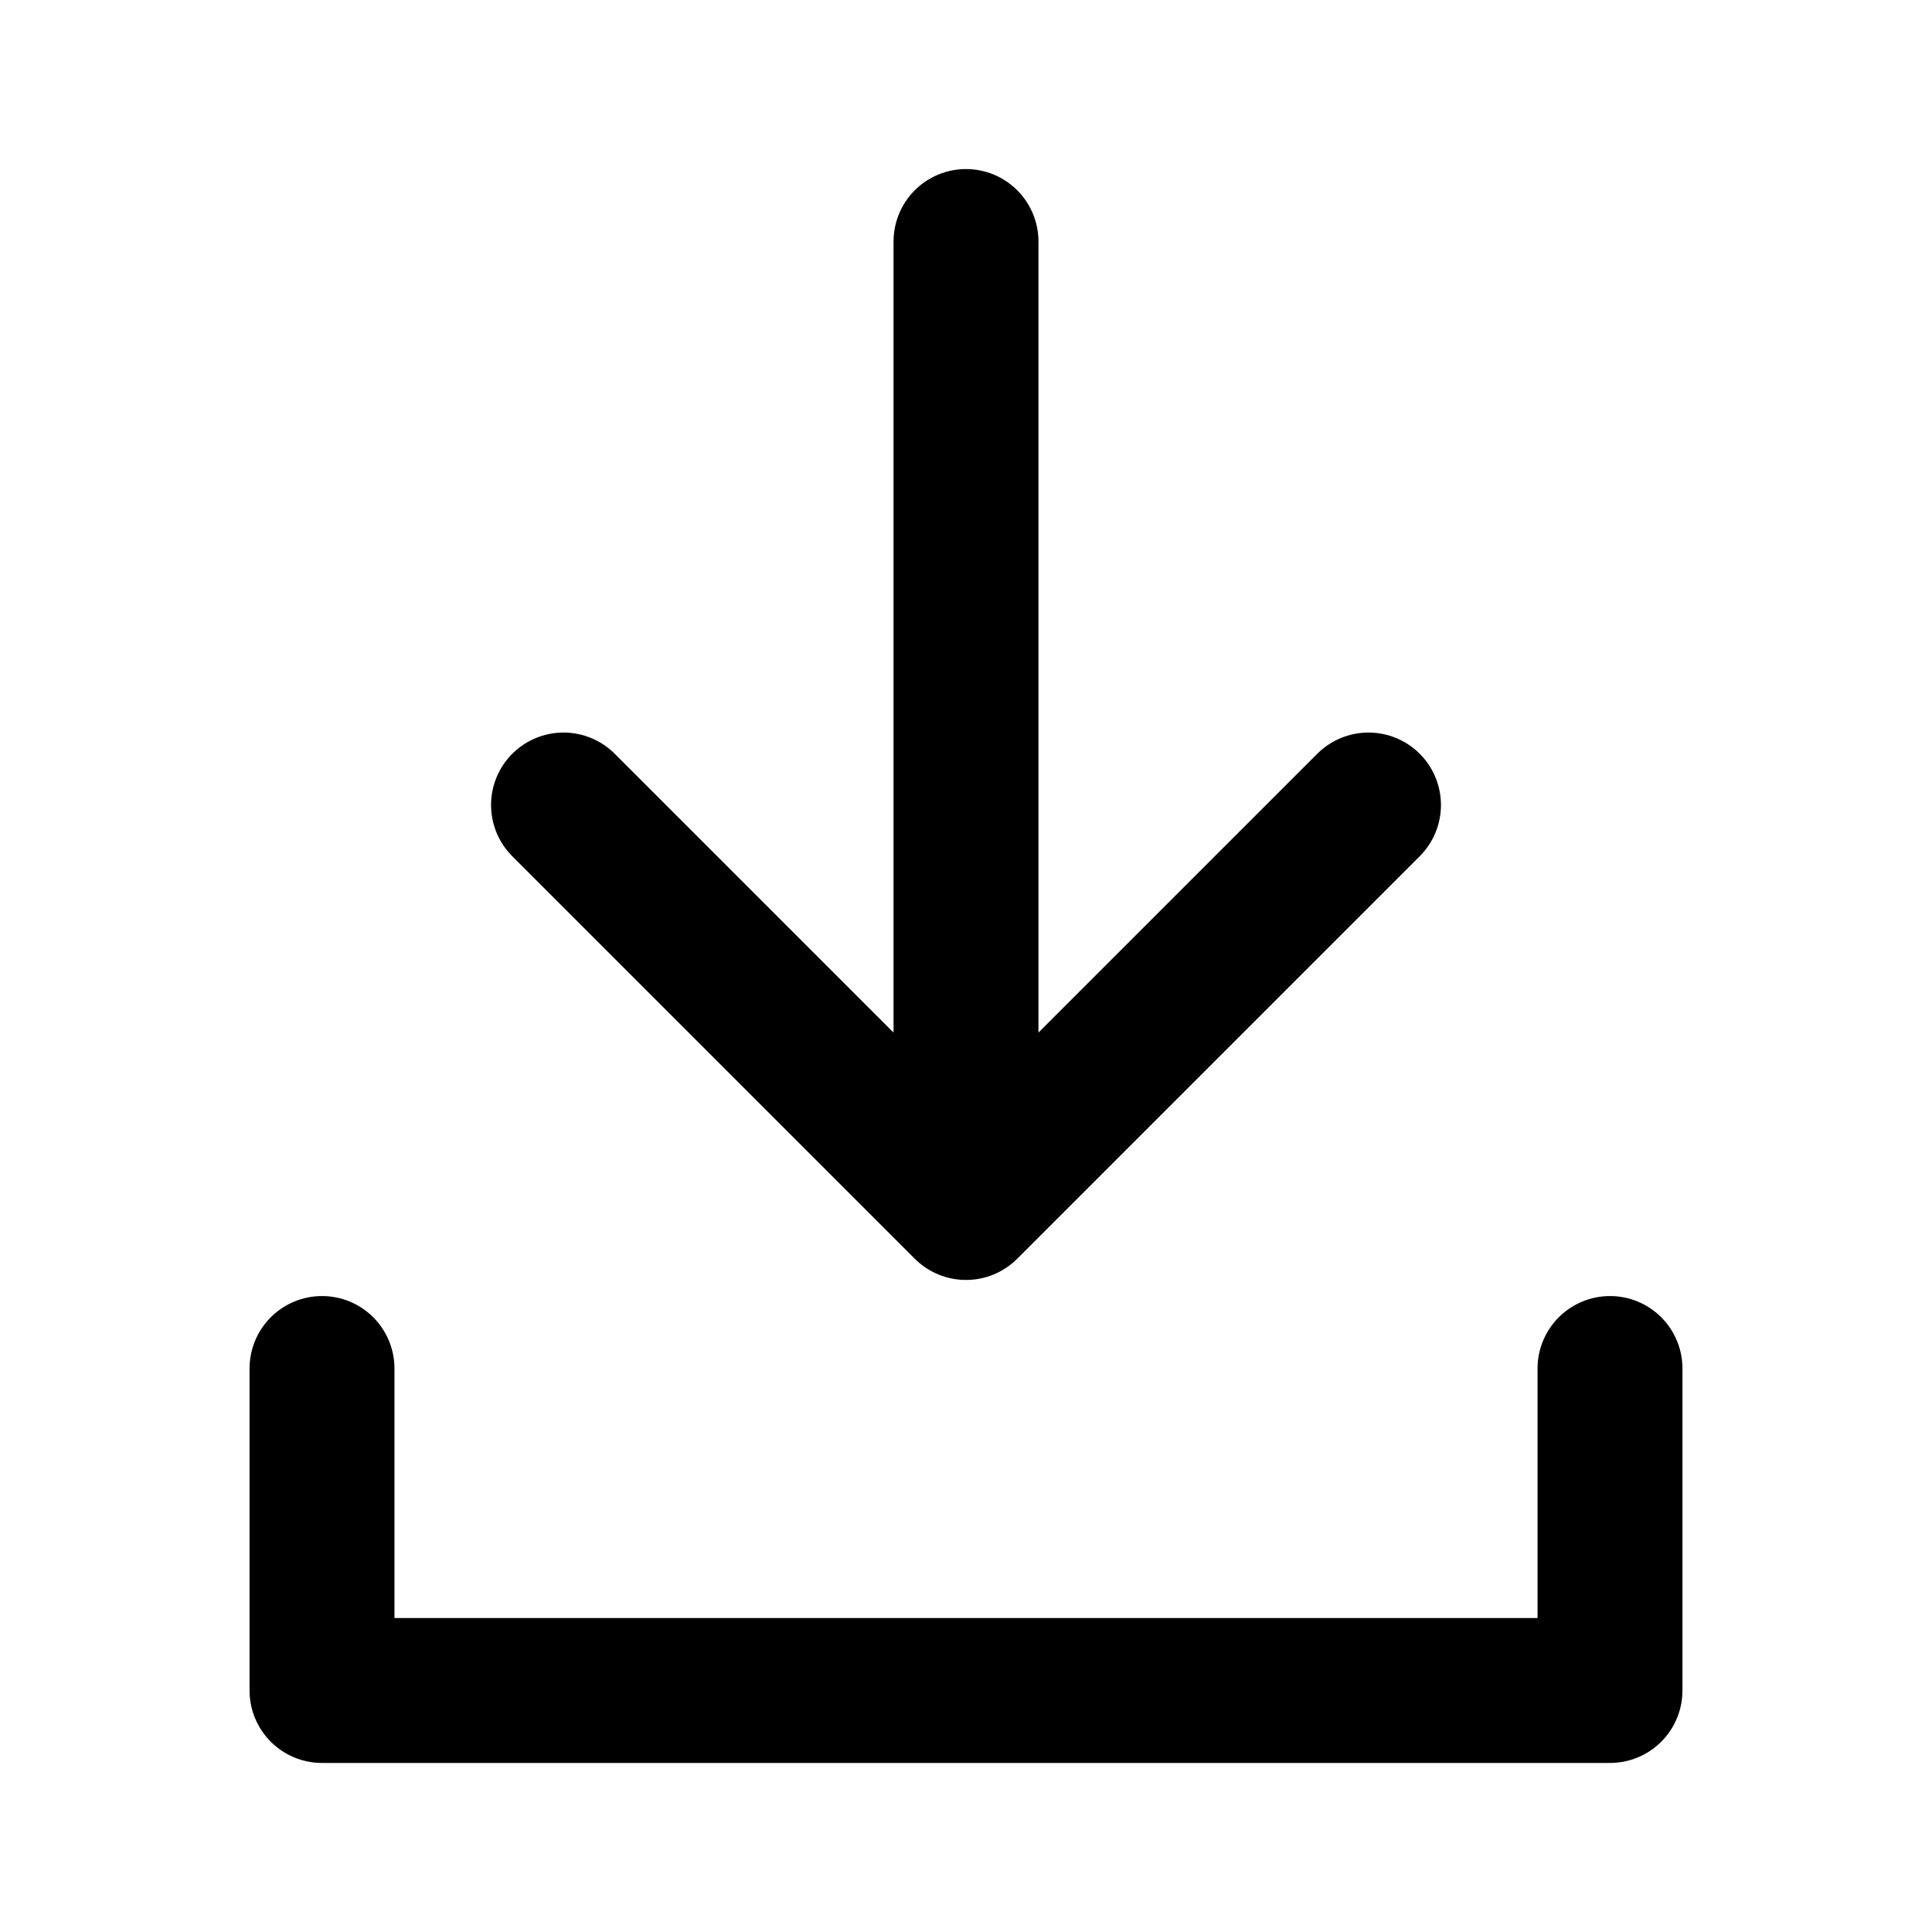
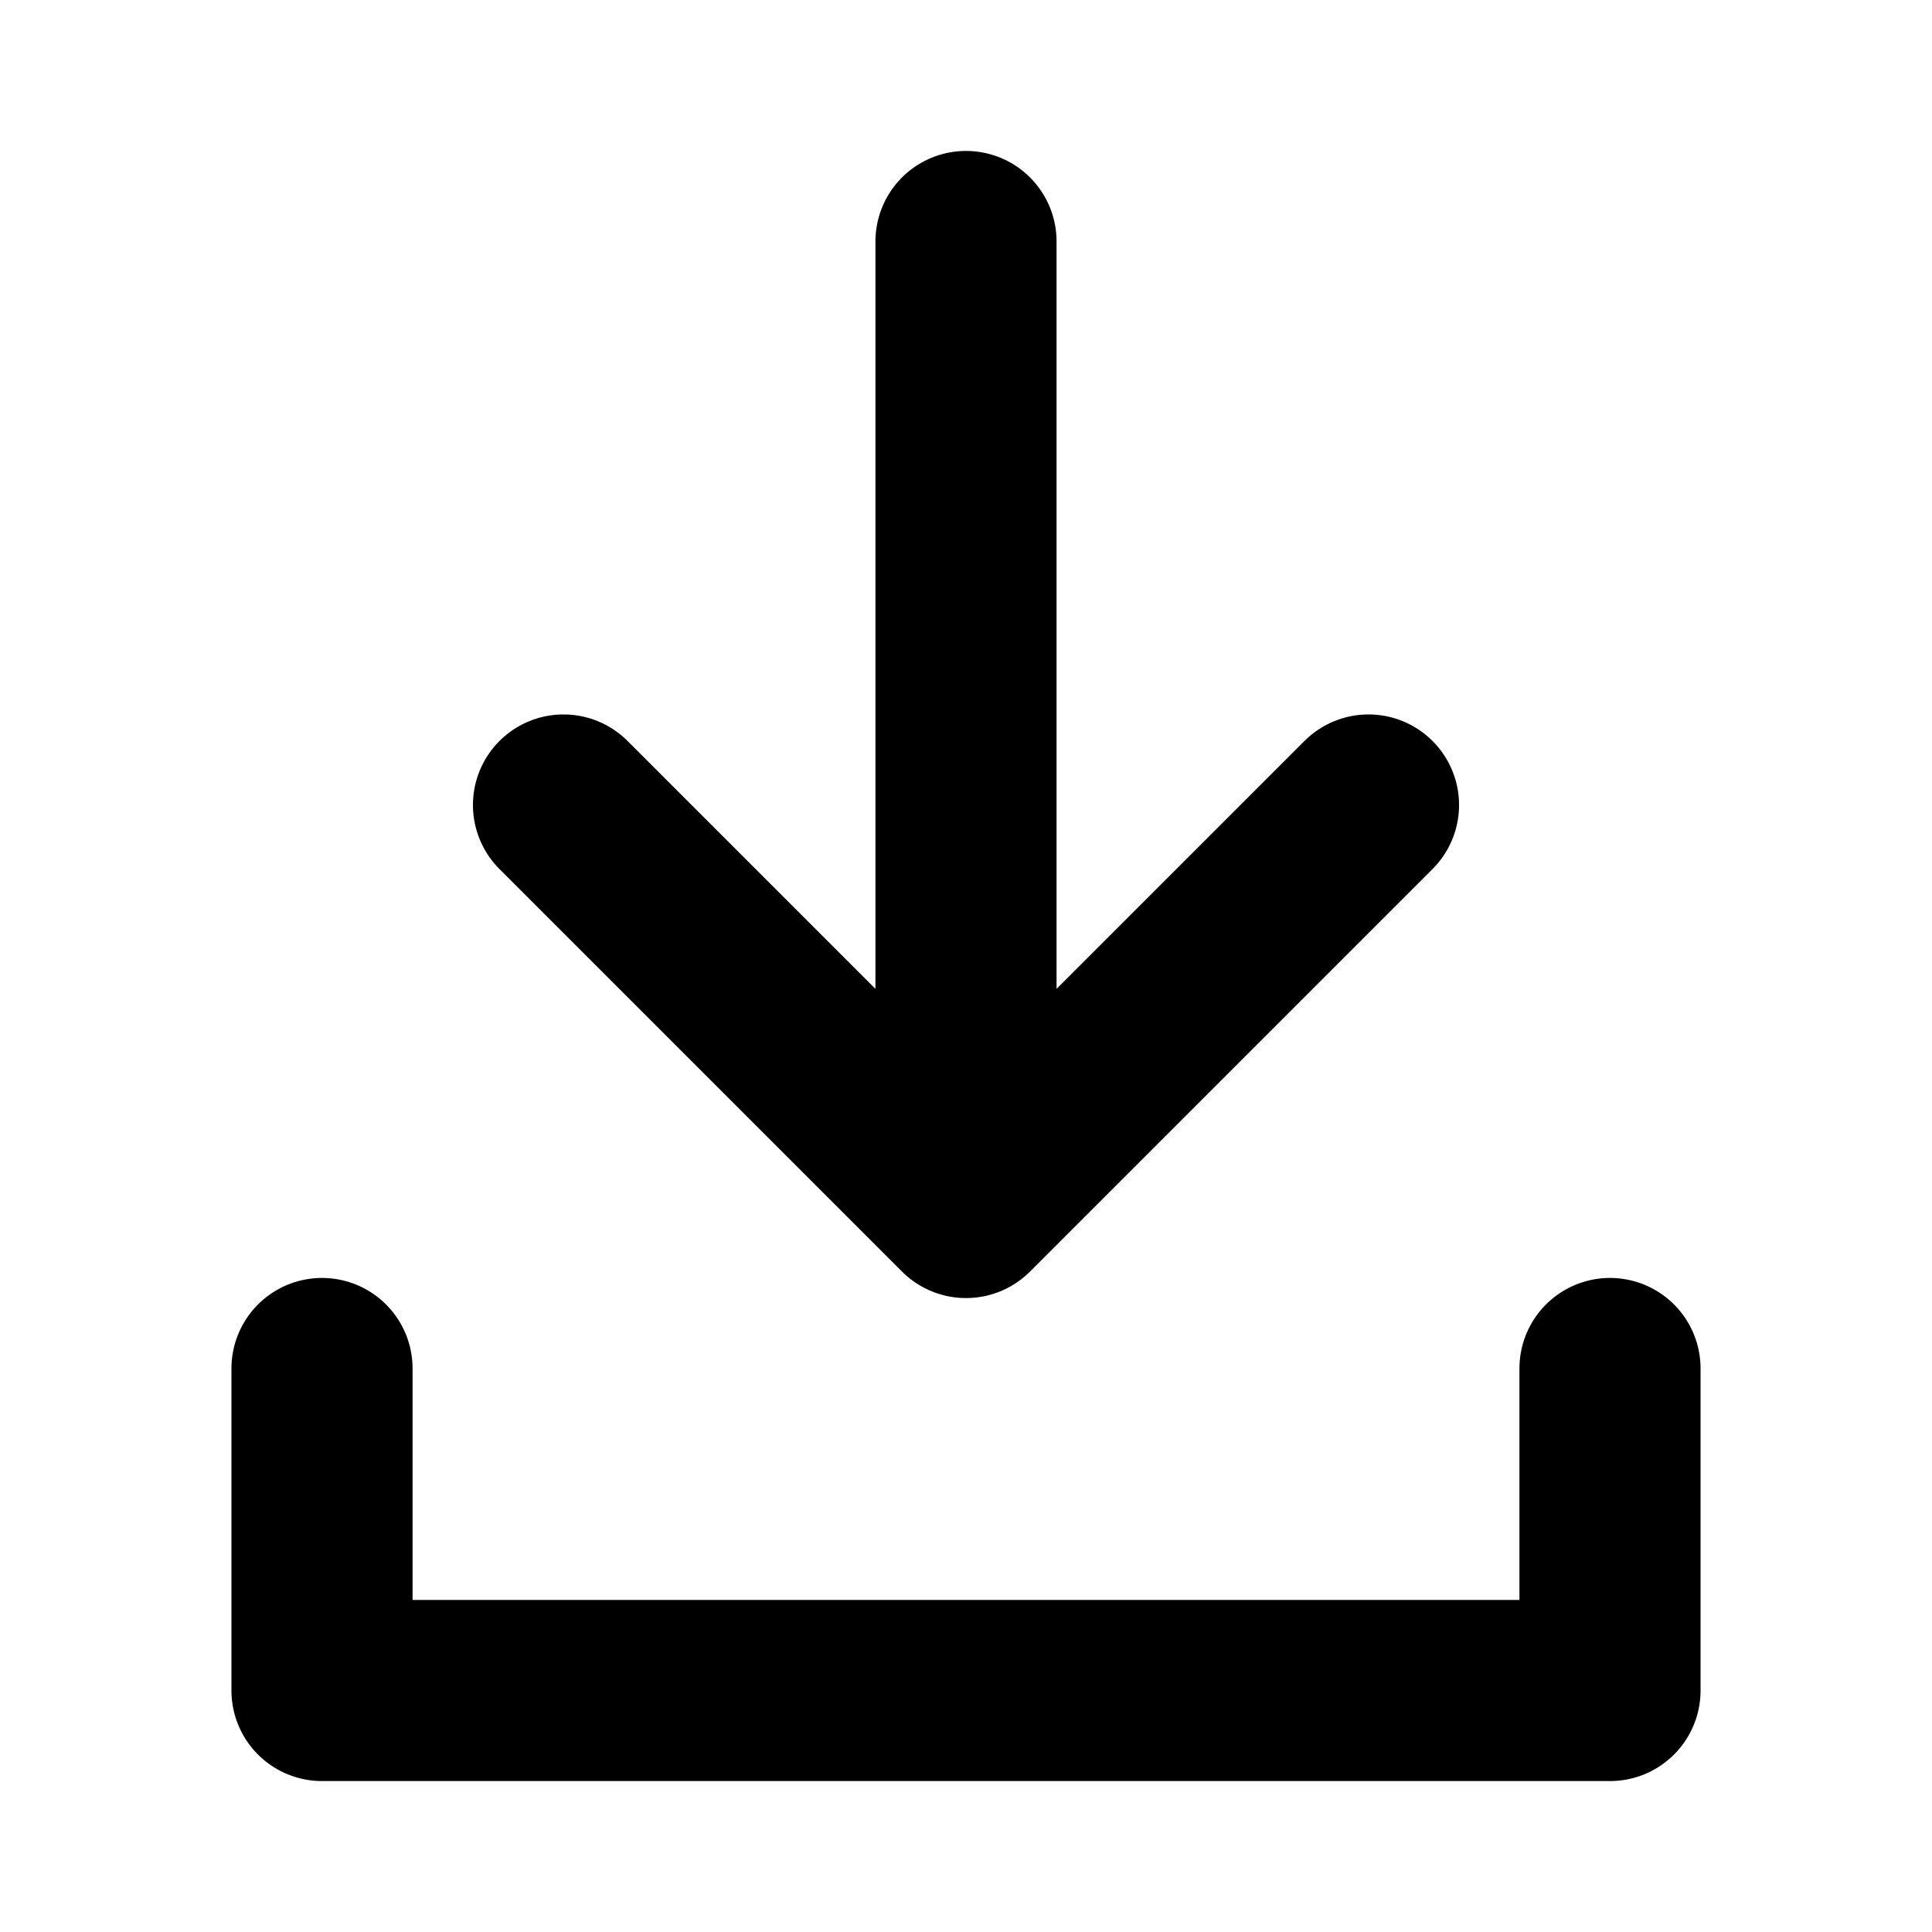
<svg xmlns="http://www.w3.org/2000/svg" viewBox="0 0 24 24">
-   <path d="M12 3v12 M7 10l5 5 5-5 M4 17v4h16v-4" fill="none" stroke="currentColor" stroke-width="1.8" stroke-linecap="round" stroke-linejoin="round" />
+   <path d="M12 3v12 M7 10l5 5 5-5 M4 17v4h16v-4" fill="none" stroke="currentColor" stroke-width="2.25" stroke-linecap="round" stroke-linejoin="round" />
</svg>
